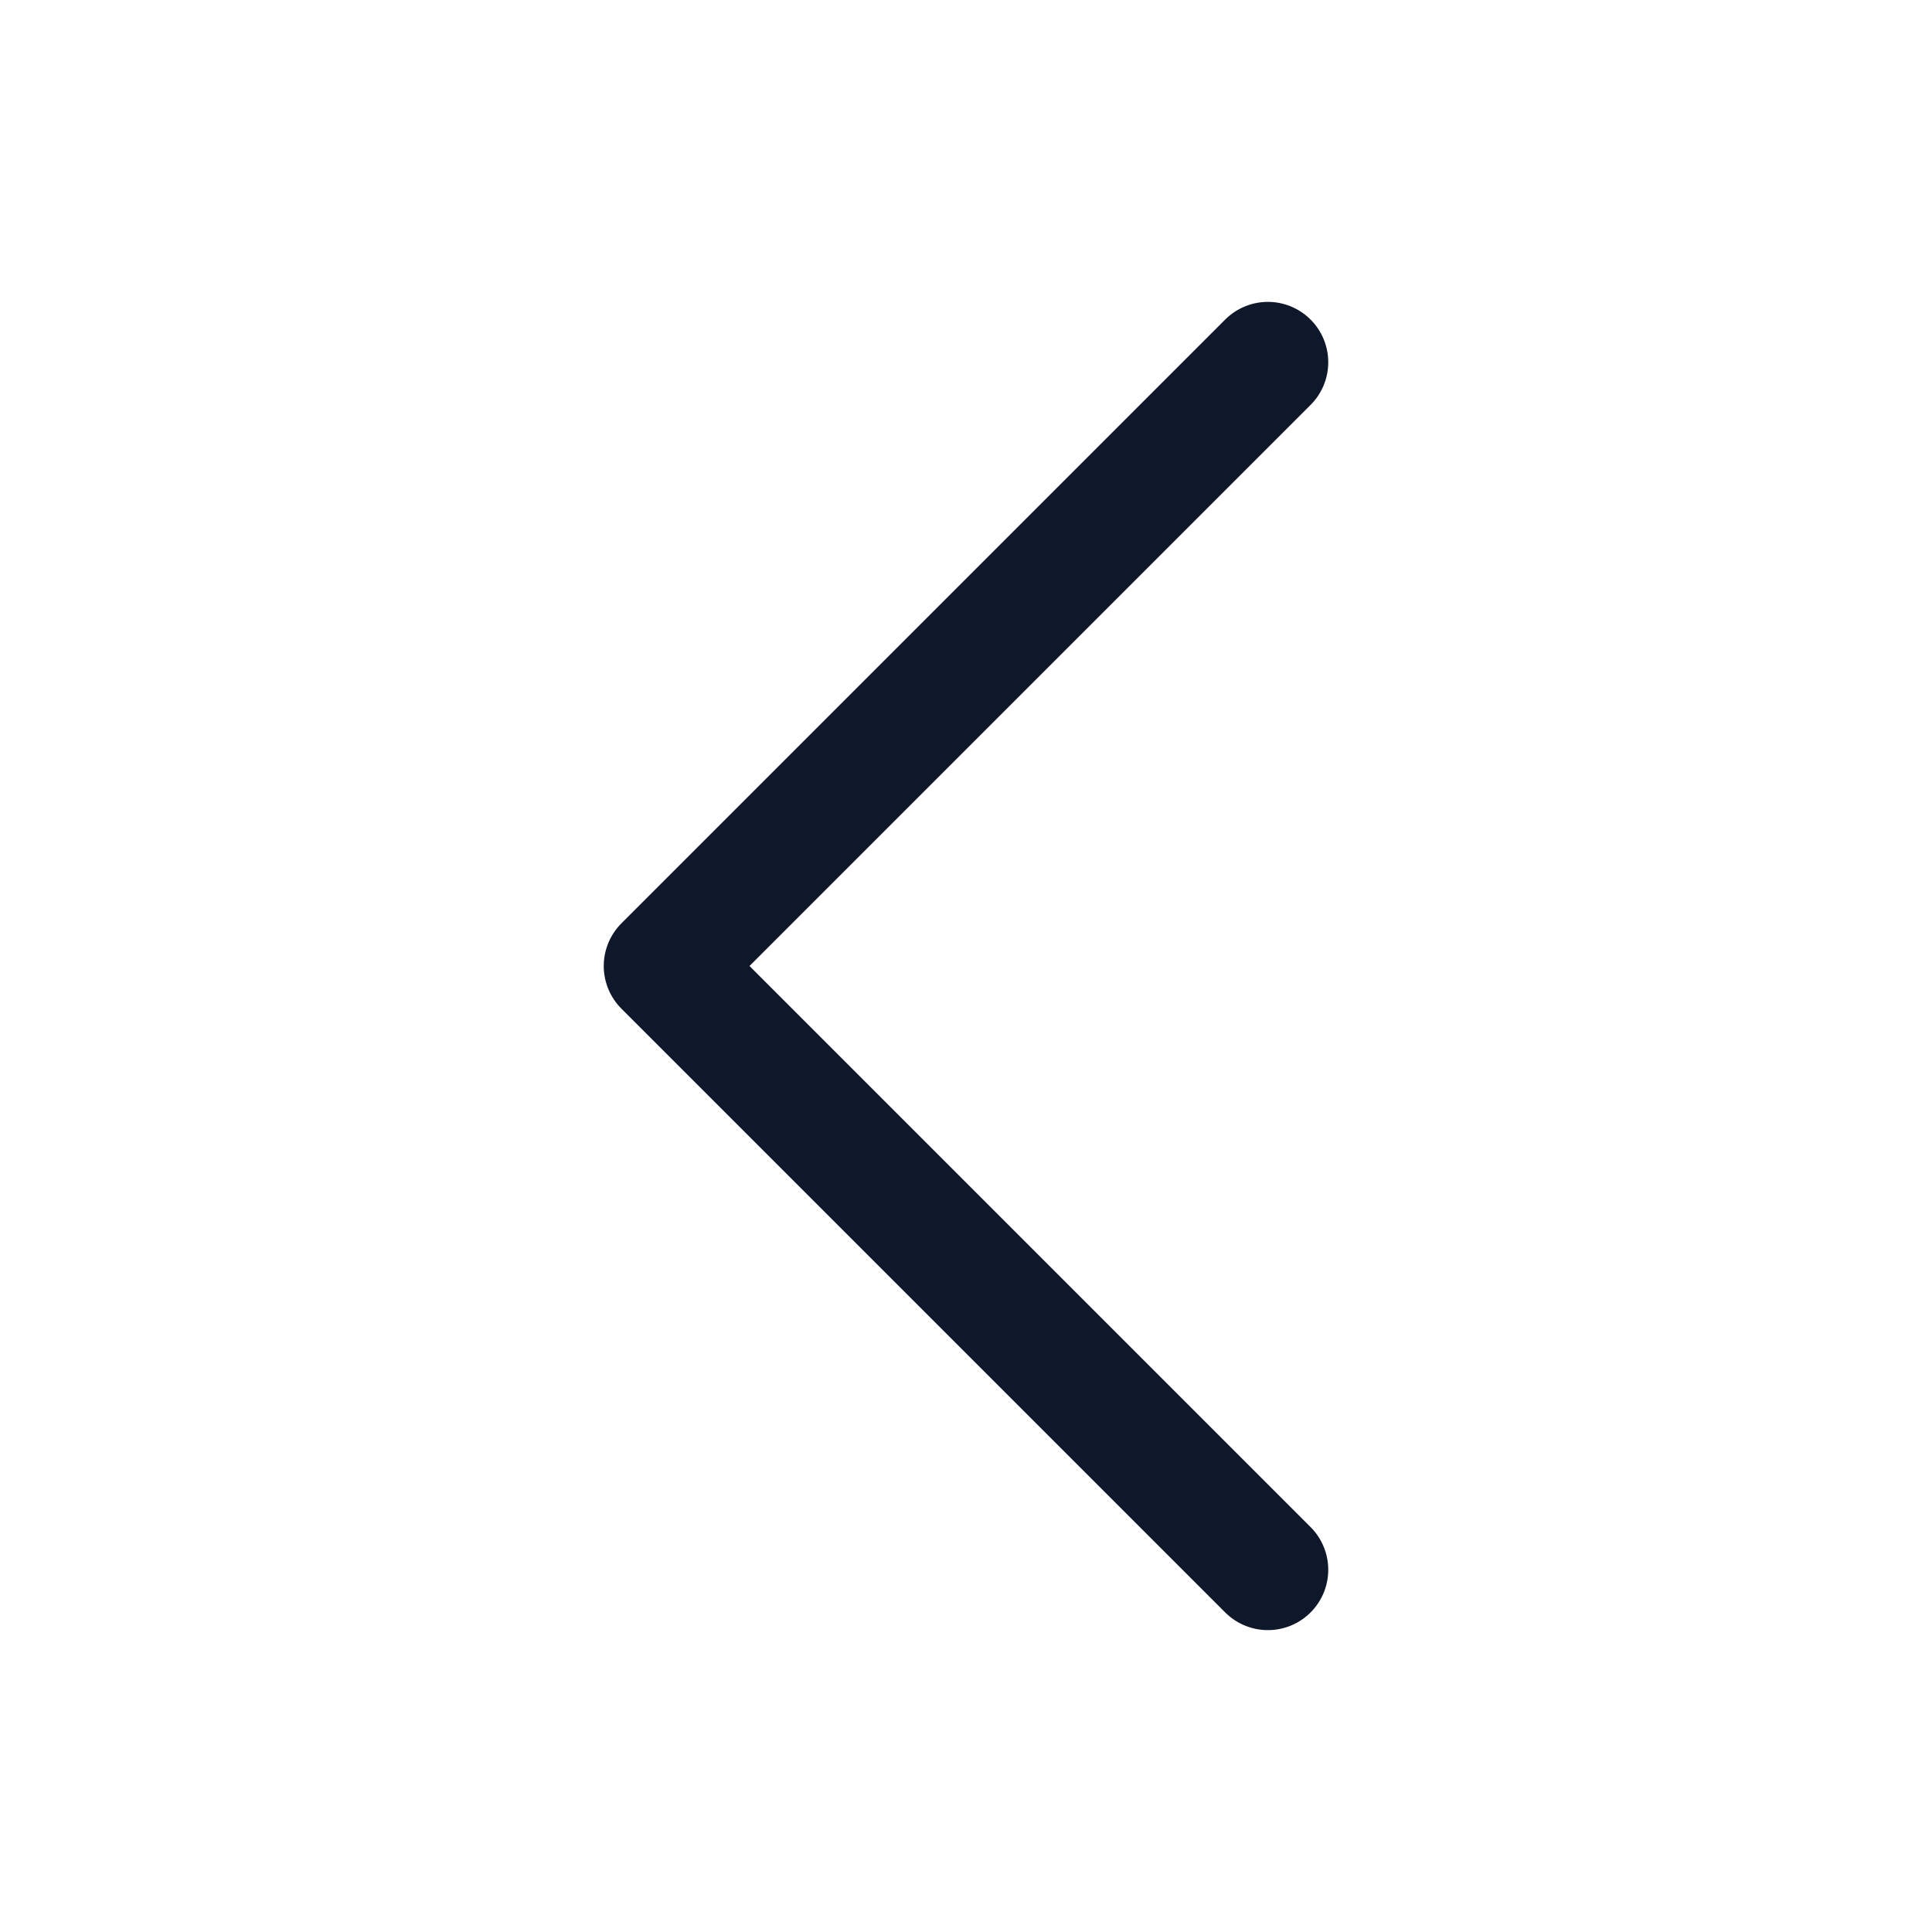
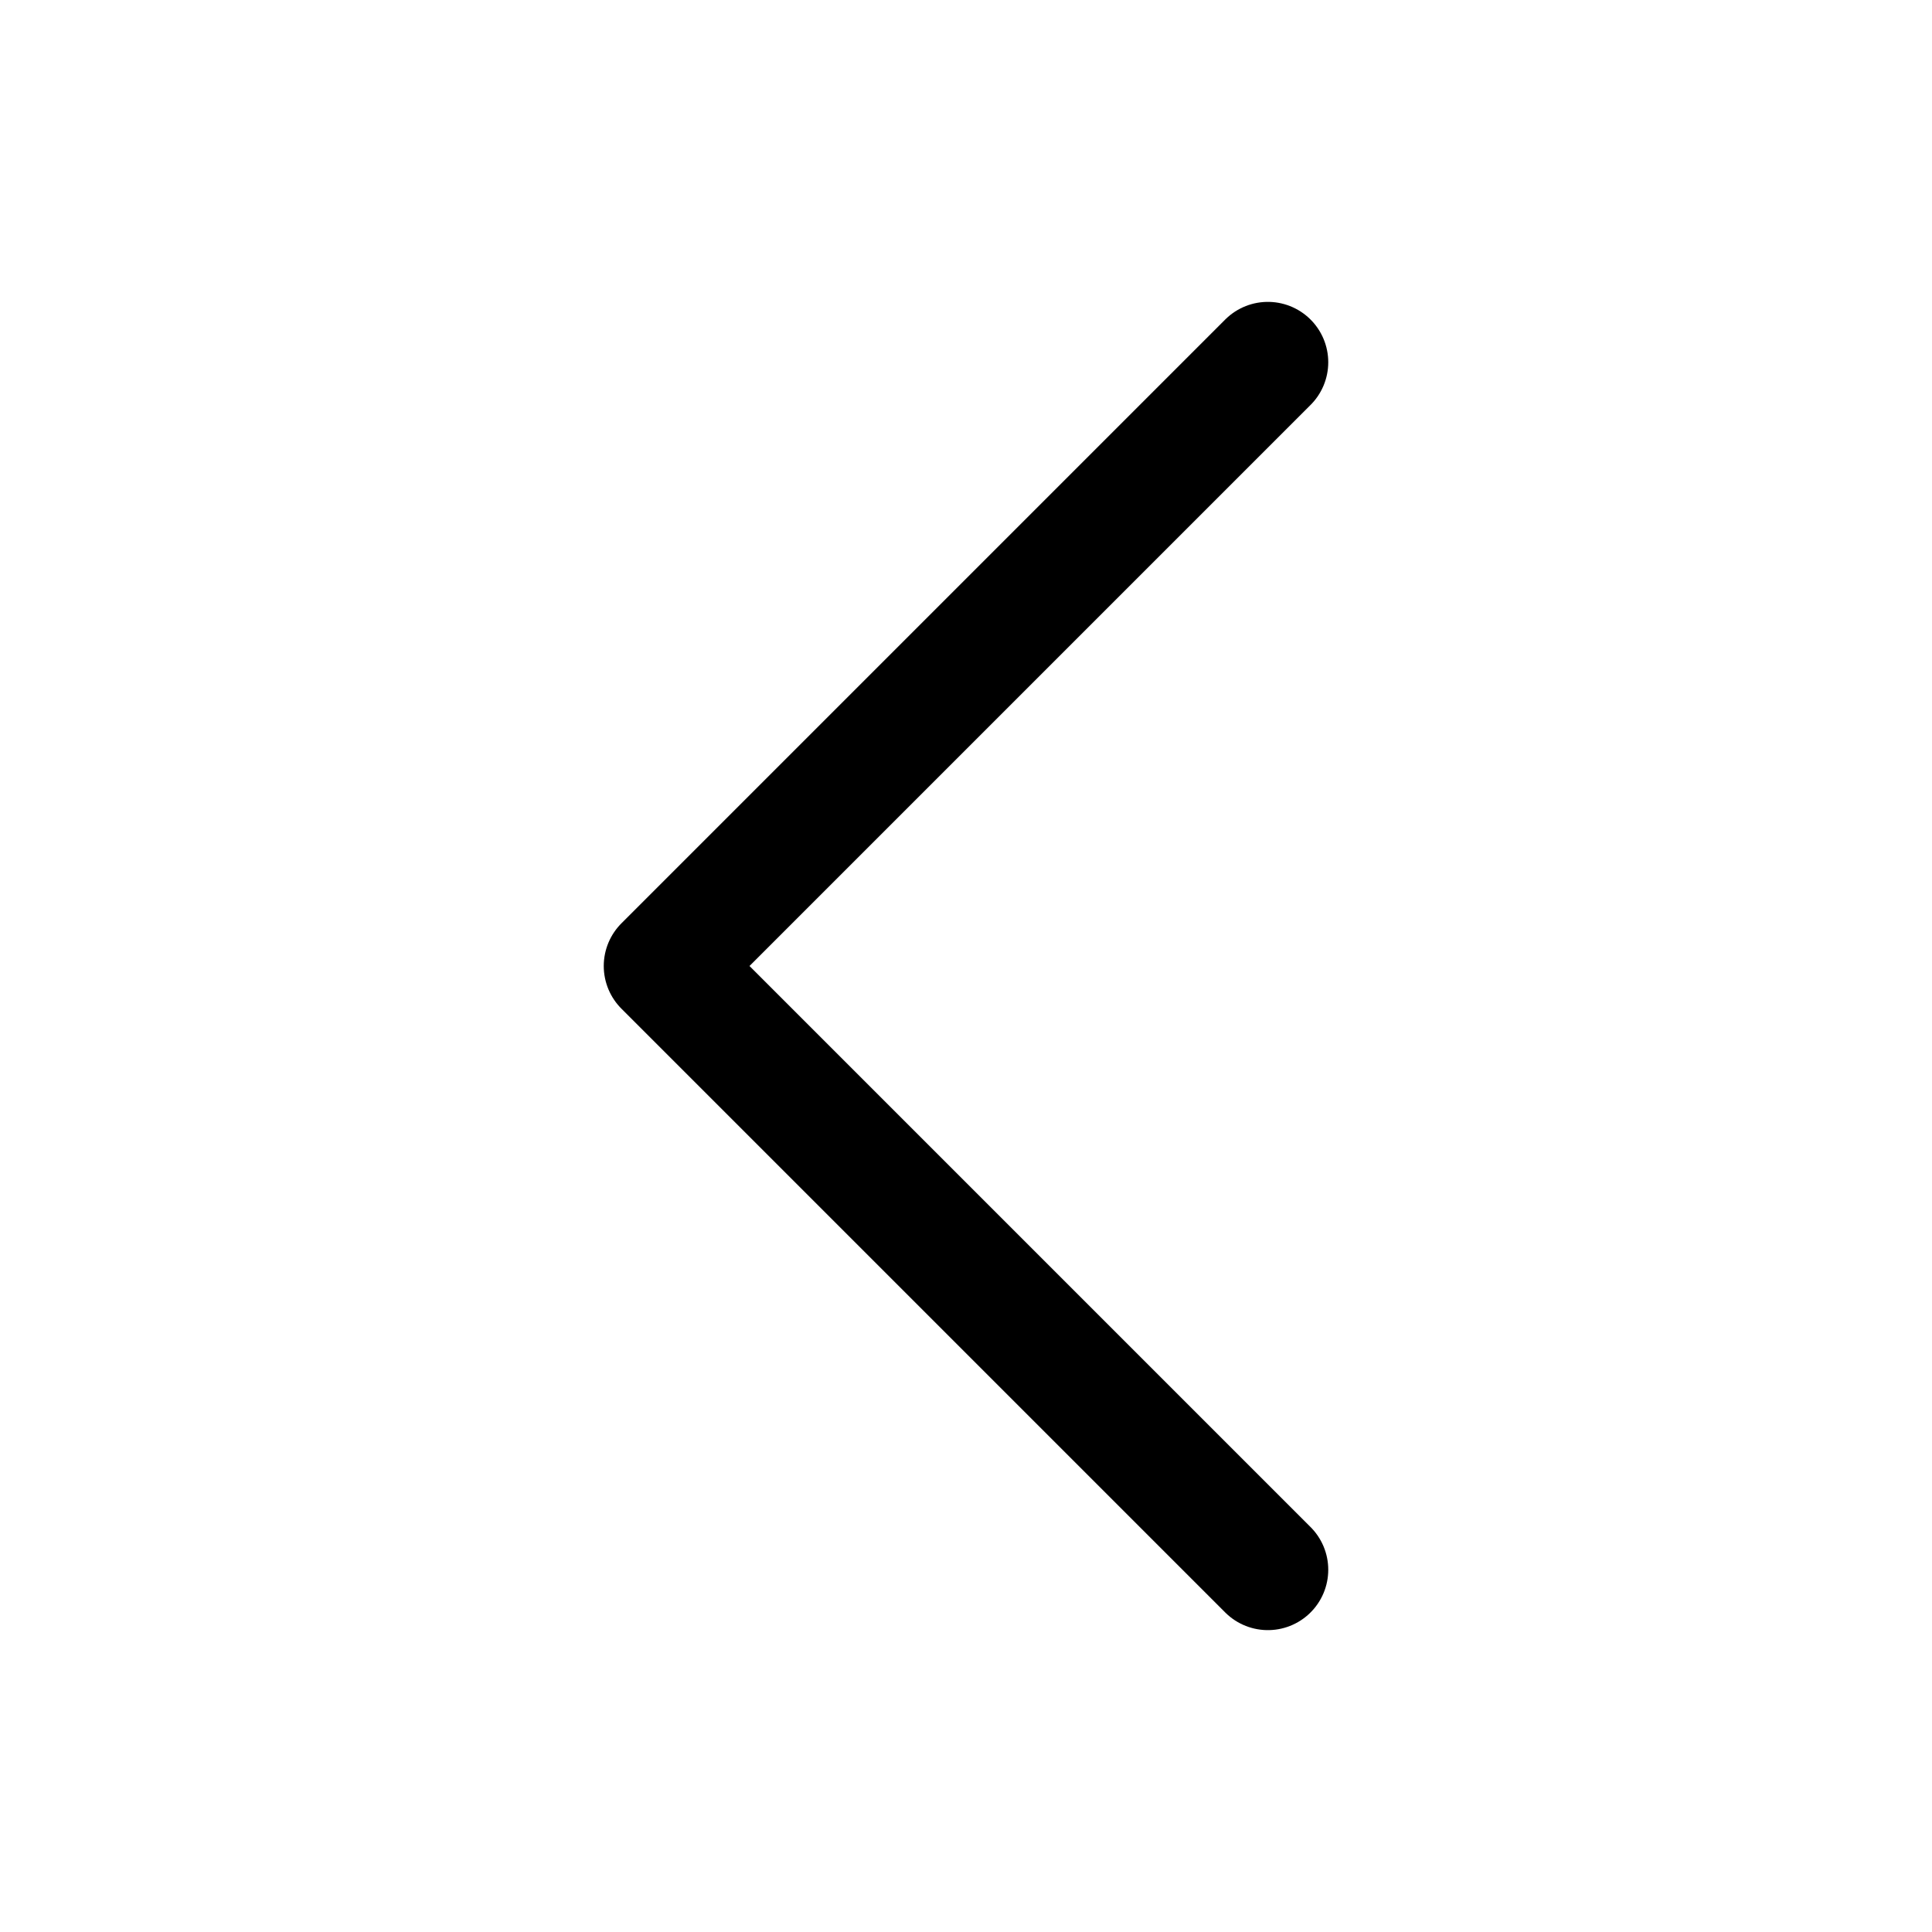
<svg xmlns="http://www.w3.org/2000/svg" width="24" height="24" viewBox="0 0 24 24" fill="none">
-   <path d="M15.75 19.5L8.25 12L15.75 4.5" stroke="#0F172A" stroke-width="1.5" stroke-linecap="round" stroke-linejoin="round" />
+   <path d="M15.75 19.5L8.25 12L15.75 4.5" stroke="currentColor" stroke-width="1.5" stroke-linecap="round" stroke-linejoin="round" />
</svg>
